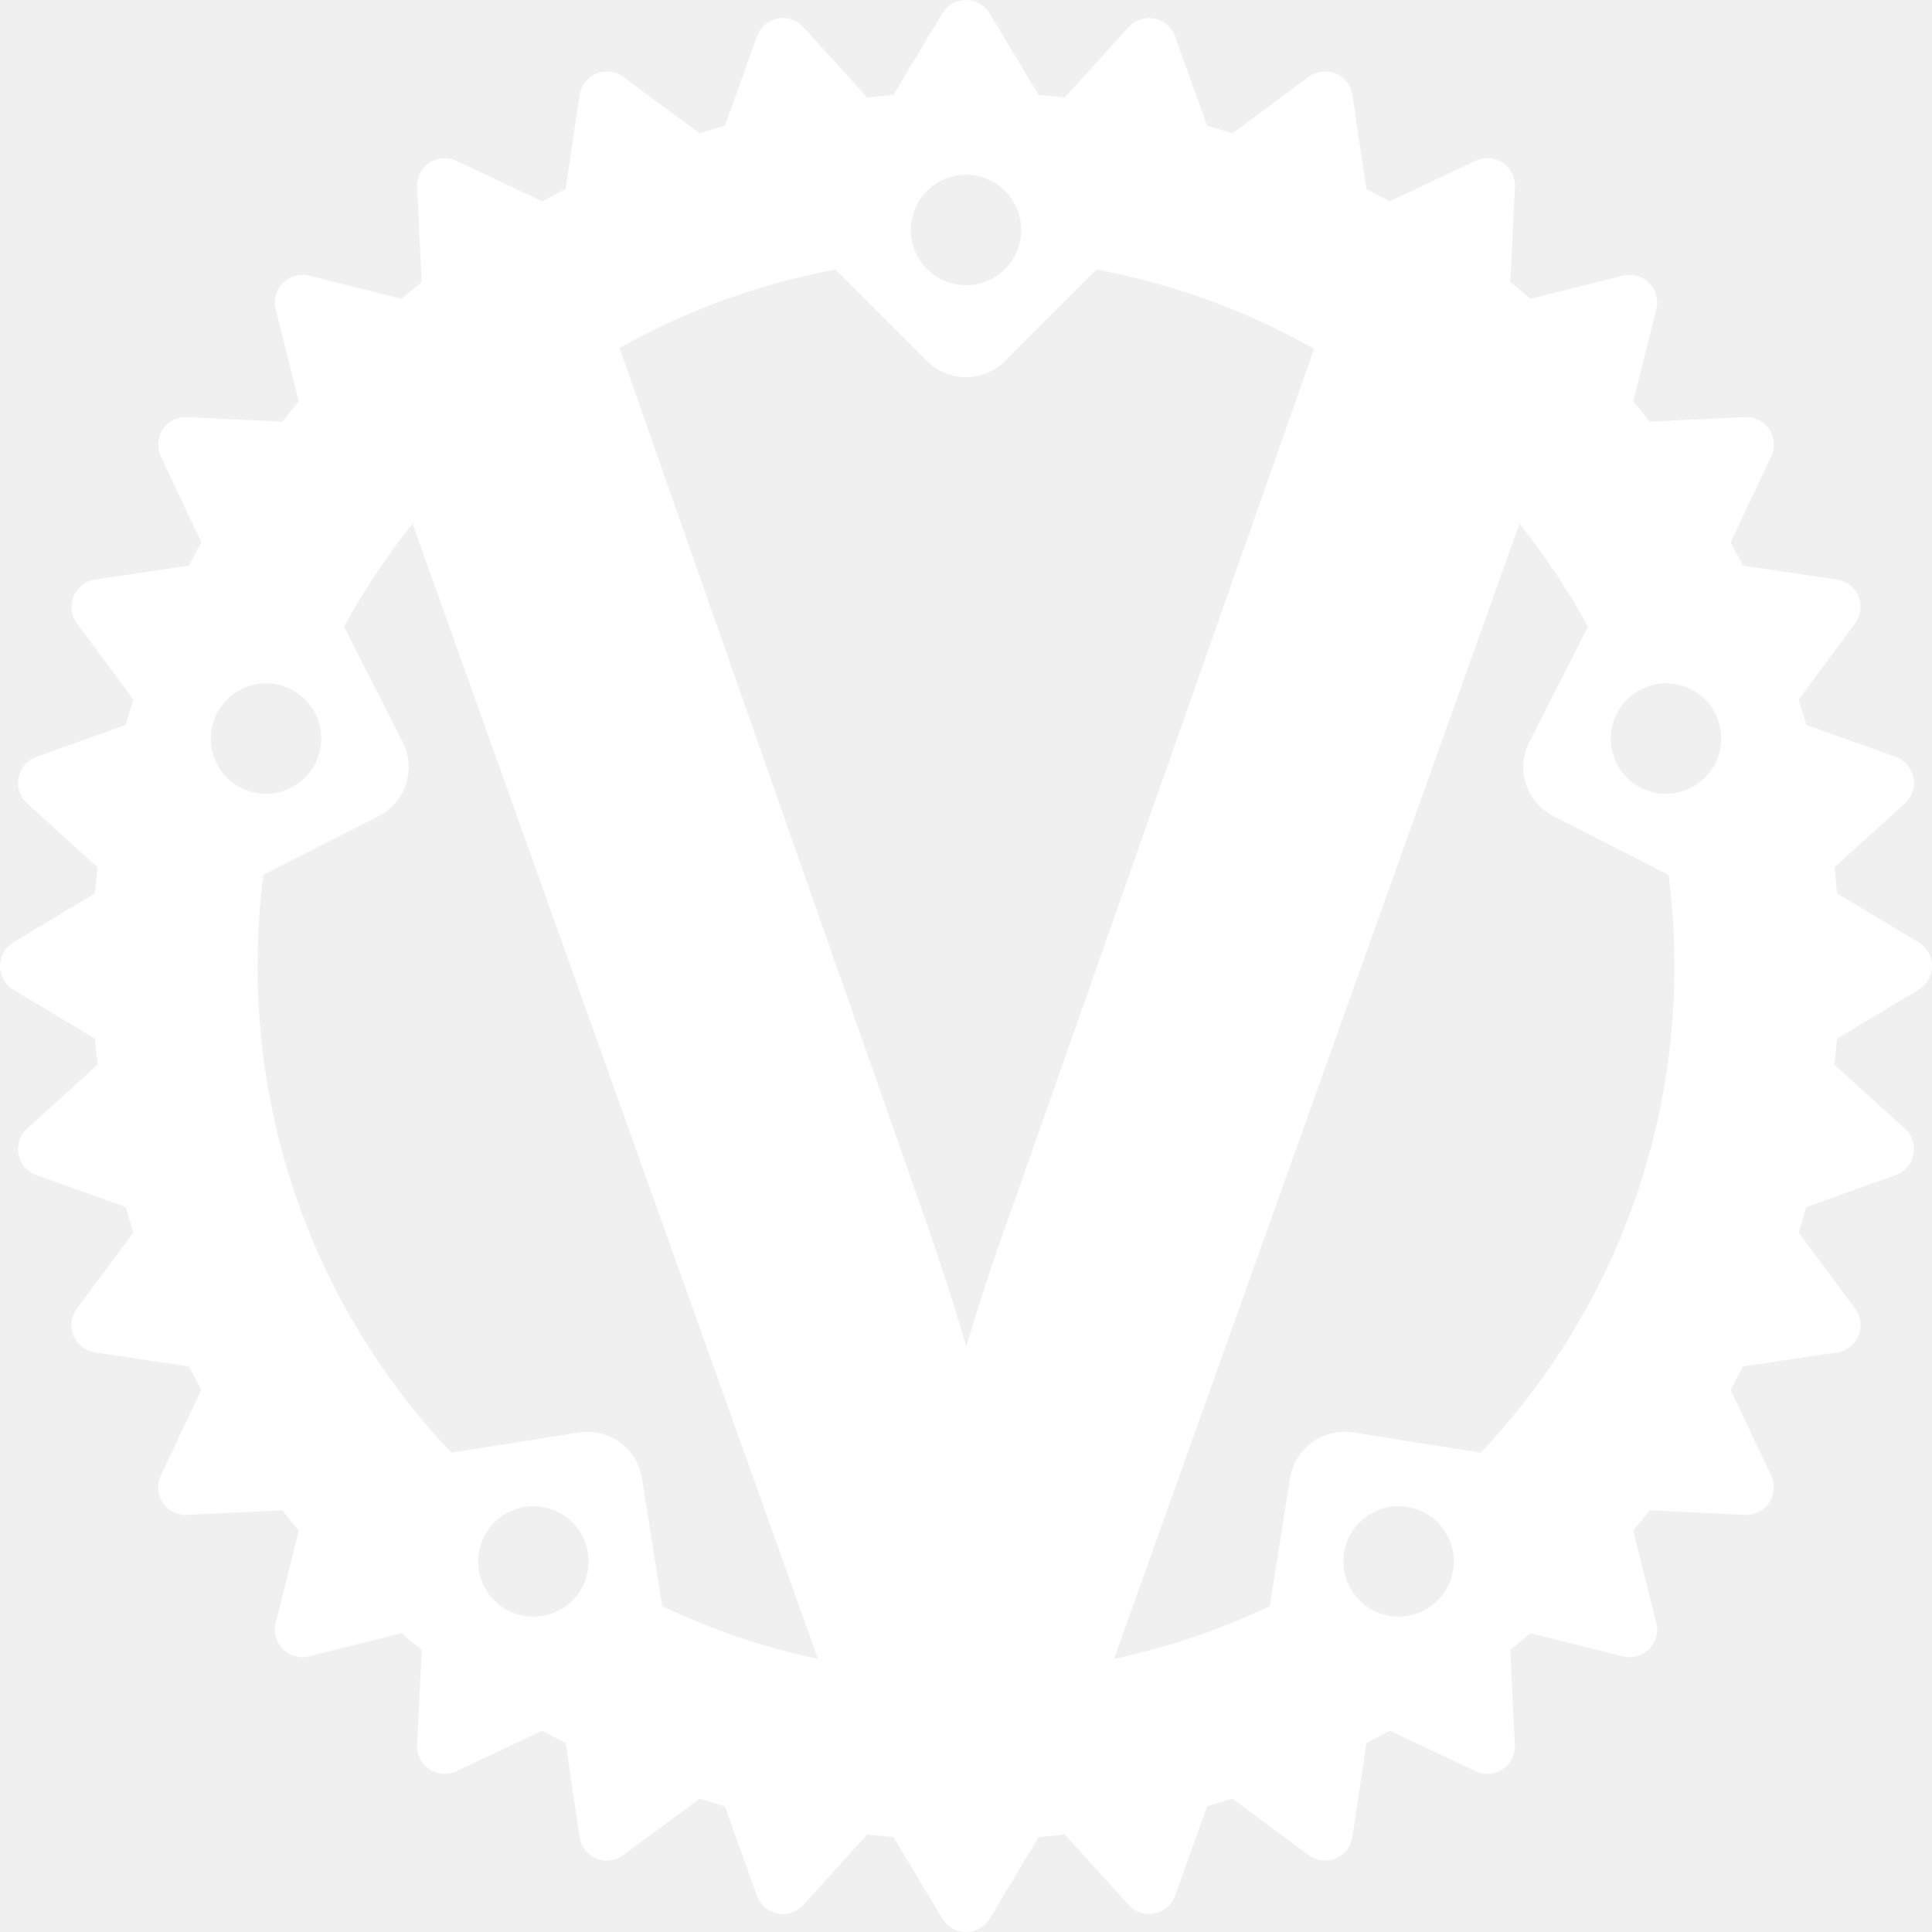
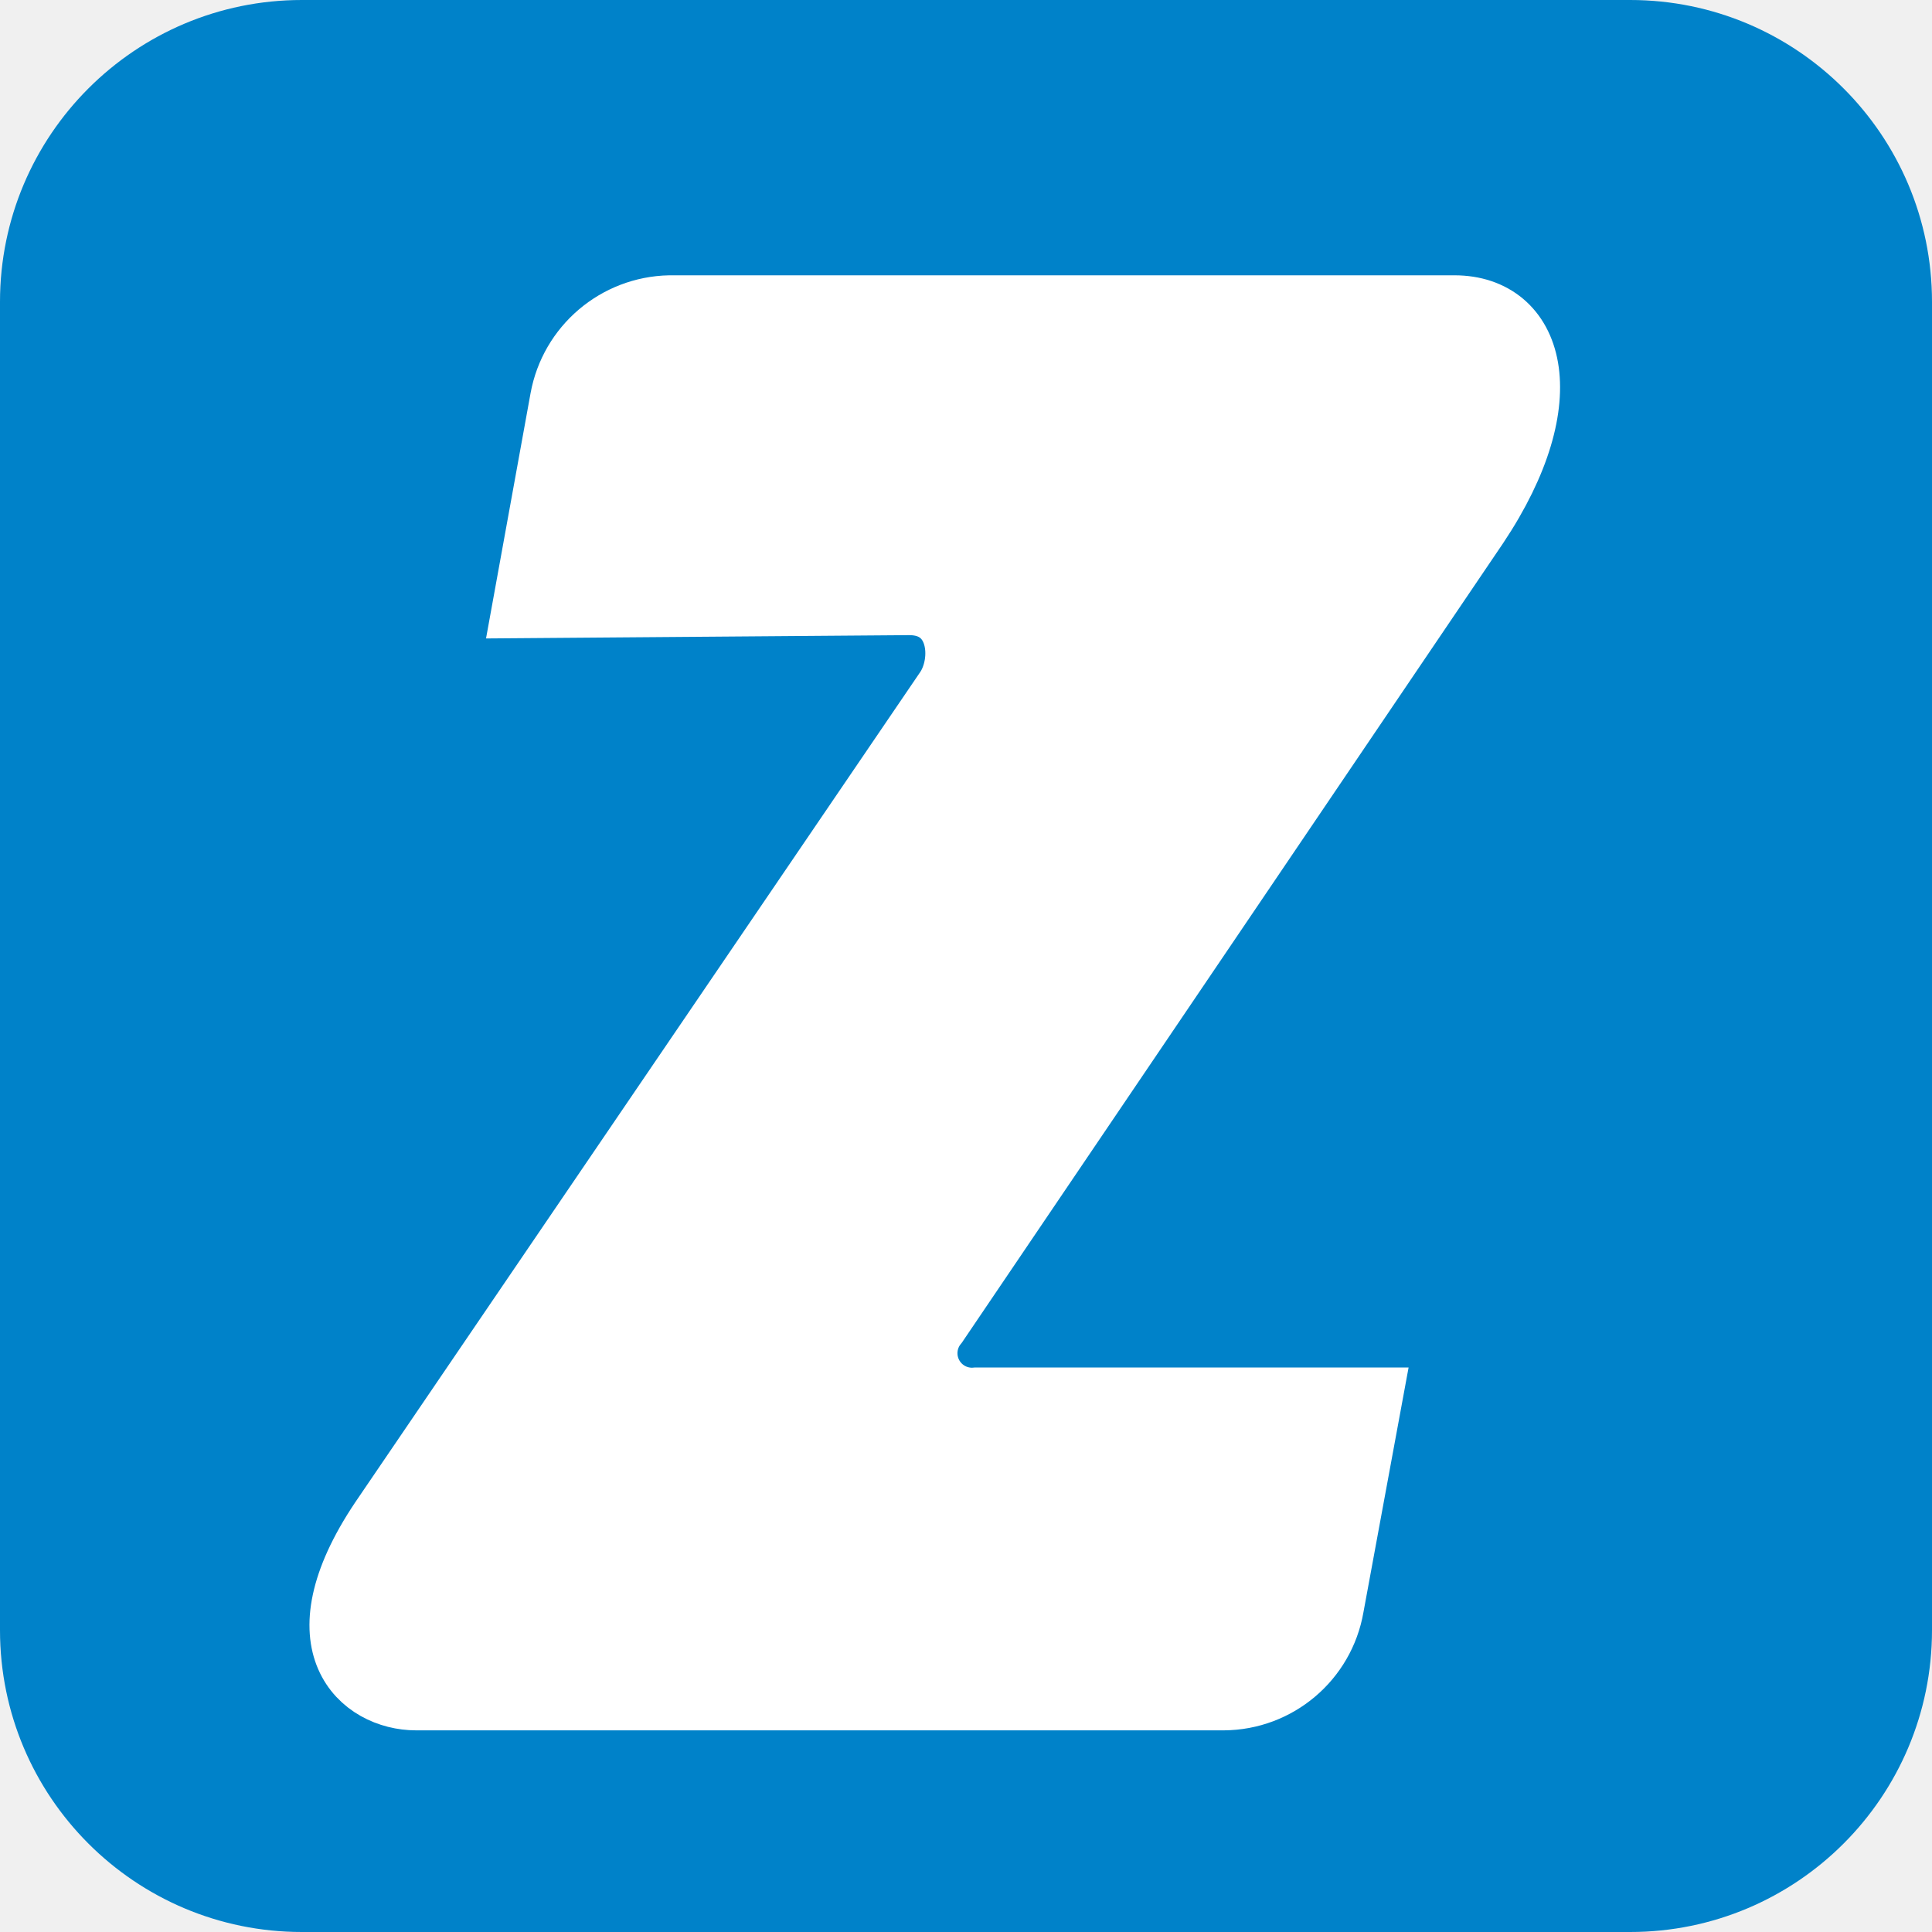
- <svg xmlns="http://www.w3.org/2000/svg" xmlns:xlink="http://www.w3.org/1999/xlink" version="1.1" viewBox="0 0 256 256" id="svg3917" width="256" height="256">
-   <defs id="defs3921" />
-   <g id="logo" transform="matrix(2.438102,0,0,2.438102,128,128)">
-     <g id="gear" mask="url(#holes)" stroke="#fff">
-       <path d="m-31.172-33.813 26.496 74.189h9.352l26.496-74.189h-9.767l-16.729 47.589q-1.662 4.572-2.805 8.624-1.143 3.948-1.87 7.585-.727-3.637-1.87-7.689-1.143-4.052-2.805-8.728l-16.625-47.381z" fill="#fff" stroke-width="4.512" id="path3819" />
-       <circle transform="scale(-1,1)" r="43" fill="none" stroke-width="9" id="circle3821" />
-       <g id="cogs" transform="scale(-1,1)">
-         <polygon id="cog" points="51 0 46 -3 46 3" fill="#fff" stroke="#fff" stroke-linejoin="round" stroke-width="3" />
-         <g fill="#fff" stroke="#fff" id="g3886">
-           <use transform="rotate(11.25)" xlink:href="#cog" id="use3824" />
-           <use transform="rotate(22.5)" xlink:href="#cog" id="use3826" />
-           <use transform="rotate(33.75)" xlink:href="#cog" id="use3828" />
-           <use transform="rotate(45)" xlink:href="#cog" id="use3830" />
-           <use transform="rotate(56.25)" xlink:href="#cog" id="use3832" />
-           <use transform="rotate(67.5)" xlink:href="#cog" id="use3834" />
-           <use transform="rotate(78.75)" xlink:href="#cog" id="use3836" />
-           <use transform="rotate(90)" xlink:href="#cog" id="use3838" />
-           <use transform="rotate(101.25)" xlink:href="#cog" id="use3840" />
-           <use transform="rotate(112.5)" xlink:href="#cog" id="use3842" />
-           <use transform="rotate(123.75)" xlink:href="#cog" id="use3844" />
-           <use transform="rotate(135)" xlink:href="#cog" id="use3846" />
-           <use transform="rotate(146.25)" xlink:href="#cog" id="use3848" />
-           <use transform="rotate(157.5)" xlink:href="#cog" id="use3850" />
-           <use transform="rotate(168.75)" xlink:href="#cog" id="use3852" />
-           <use transform="scale(-1)" xlink:href="#cog" id="use3854" />
-           <use transform="rotate(191.25)" xlink:href="#cog" id="use3856" />
-           <use transform="rotate(202.5)" xlink:href="#cog" id="use3858" />
-           <use transform="rotate(213.75)" xlink:href="#cog" id="use3860" />
-           <use transform="rotate(225)" xlink:href="#cog" id="use3862" />
-           <use transform="rotate(236.25)" xlink:href="#cog" id="use3864" />
-           <use transform="rotate(247.5)" xlink:href="#cog" id="use3866" />
-           <use transform="rotate(258.75)" xlink:href="#cog" id="use3868" />
-           <use transform="rotate(-90)" xlink:href="#cog" id="use3870" />
-           <use transform="rotate(-78.75)" xlink:href="#cog" id="use3872" />
-           <use transform="rotate(-67.5)" xlink:href="#cog" id="use3874" />
-           <use transform="rotate(-56.25)" xlink:href="#cog" id="use3876" />
-           <use transform="rotate(-45)" xlink:href="#cog" id="use3878" />
-           <use transform="rotate(-33.75)" xlink:href="#cog" id="use3880" />
-           <use transform="rotate(-22.5)" xlink:href="#cog" id="use3882" />
-           <use transform="rotate(-11.25)" xlink:href="#cog" id="use3884" />
-         </g>
-       </g>
-       <g id="mounts" transform="scale(-1,1)">
-         <polygon id="mount" points="0 -35 7 -42 -7 -42" fill="#fff" stroke="#fff" stroke-linejoin="round" stroke-width="6" />
-         <g fill="#fff" stroke="#fff" id="g3898">
-           <use transform="rotate(72)" xlink:href="#mount" id="use3890" />
-           <use transform="rotate(144)" xlink:href="#mount" id="use3892" />
-           <use transform="rotate(216)" xlink:href="#mount" id="use3894" />
-           <use transform="rotate(-72)" xlink:href="#mount" id="use3896" />
-         </g>
-       </g>
-     </g>
-     <mask id="holes">
-       <rect x="-60" y="-60" width="120" height="120" fill="#fff" id="rect3902" />
-       <circle id="hole" cy="-40" r="3" />
-       <use transform="rotate(72)" xlink:href="#hole" id="use3905" />
-       <use transform="rotate(144)" xlink:href="#hole" id="use3907" />
-       <use transform="rotate(216)" xlink:href="#hole" id="use3909" />
-       <use transform="rotate(-72)" xlink:href="#hole" id="use3911" />
-     </mask>
-   </g>
+ <svg xmlns="http://www.w3.org/2000/svg" id="Ebene_1" data-name="Ebene 1" viewBox="0 0 32 32">
+   <defs>
+     <style>.cls-1{fill:#0082c9;}.cls-2{fill:#fff;stroke:#fff;fill-rule:evenodd;}</style>
+   </defs>
+   <rect class="cls-1" width="32" height="32" rx="5" />
+   <path class="cls-2" d="M8.65,10.07,9.28,6.6a1.88,1.88,0,0,1,1.81-1.54h13c1.31,0,1.82,1.52.39,3.66L15.53,21.94a.74.74,0,0,0,.64,1.21h6.56l-.64,3.47a1.86,1.86,0,0,1-1.82,1.54H6.89c-.9,0-2-.9-.59-3l9.35-13.74c.32-.46.25-1.4-.59-1.4Z" transform="translate(0 0)" />
</svg>
